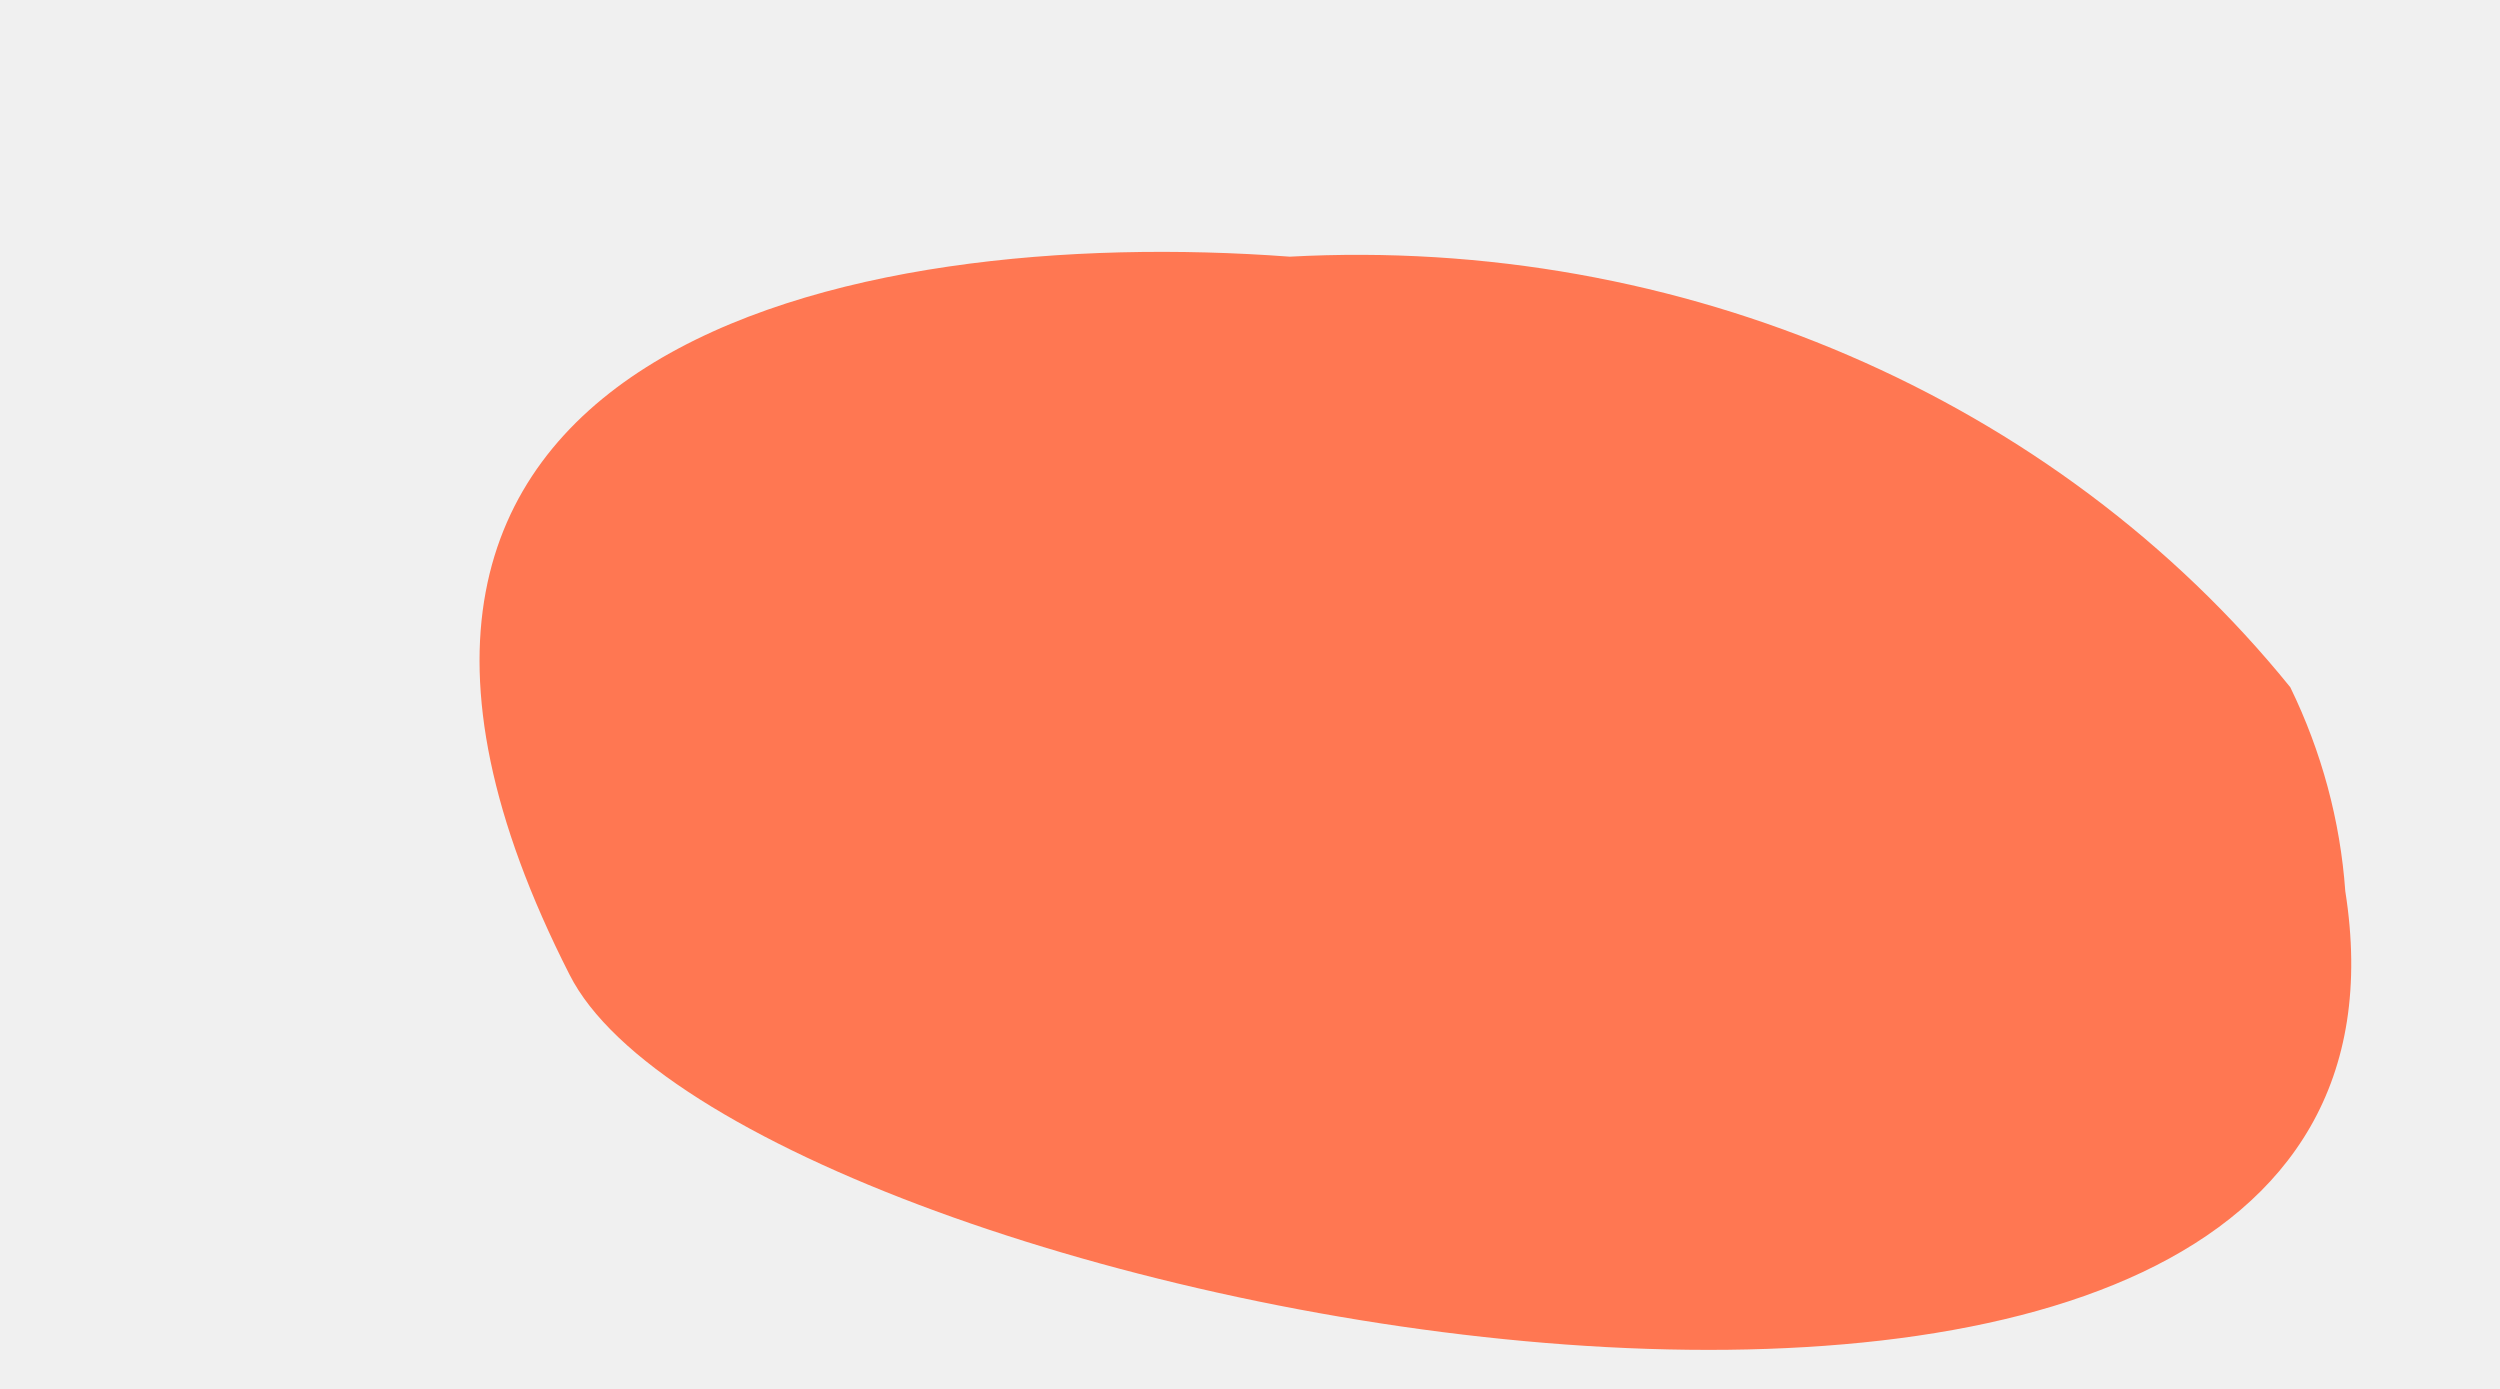
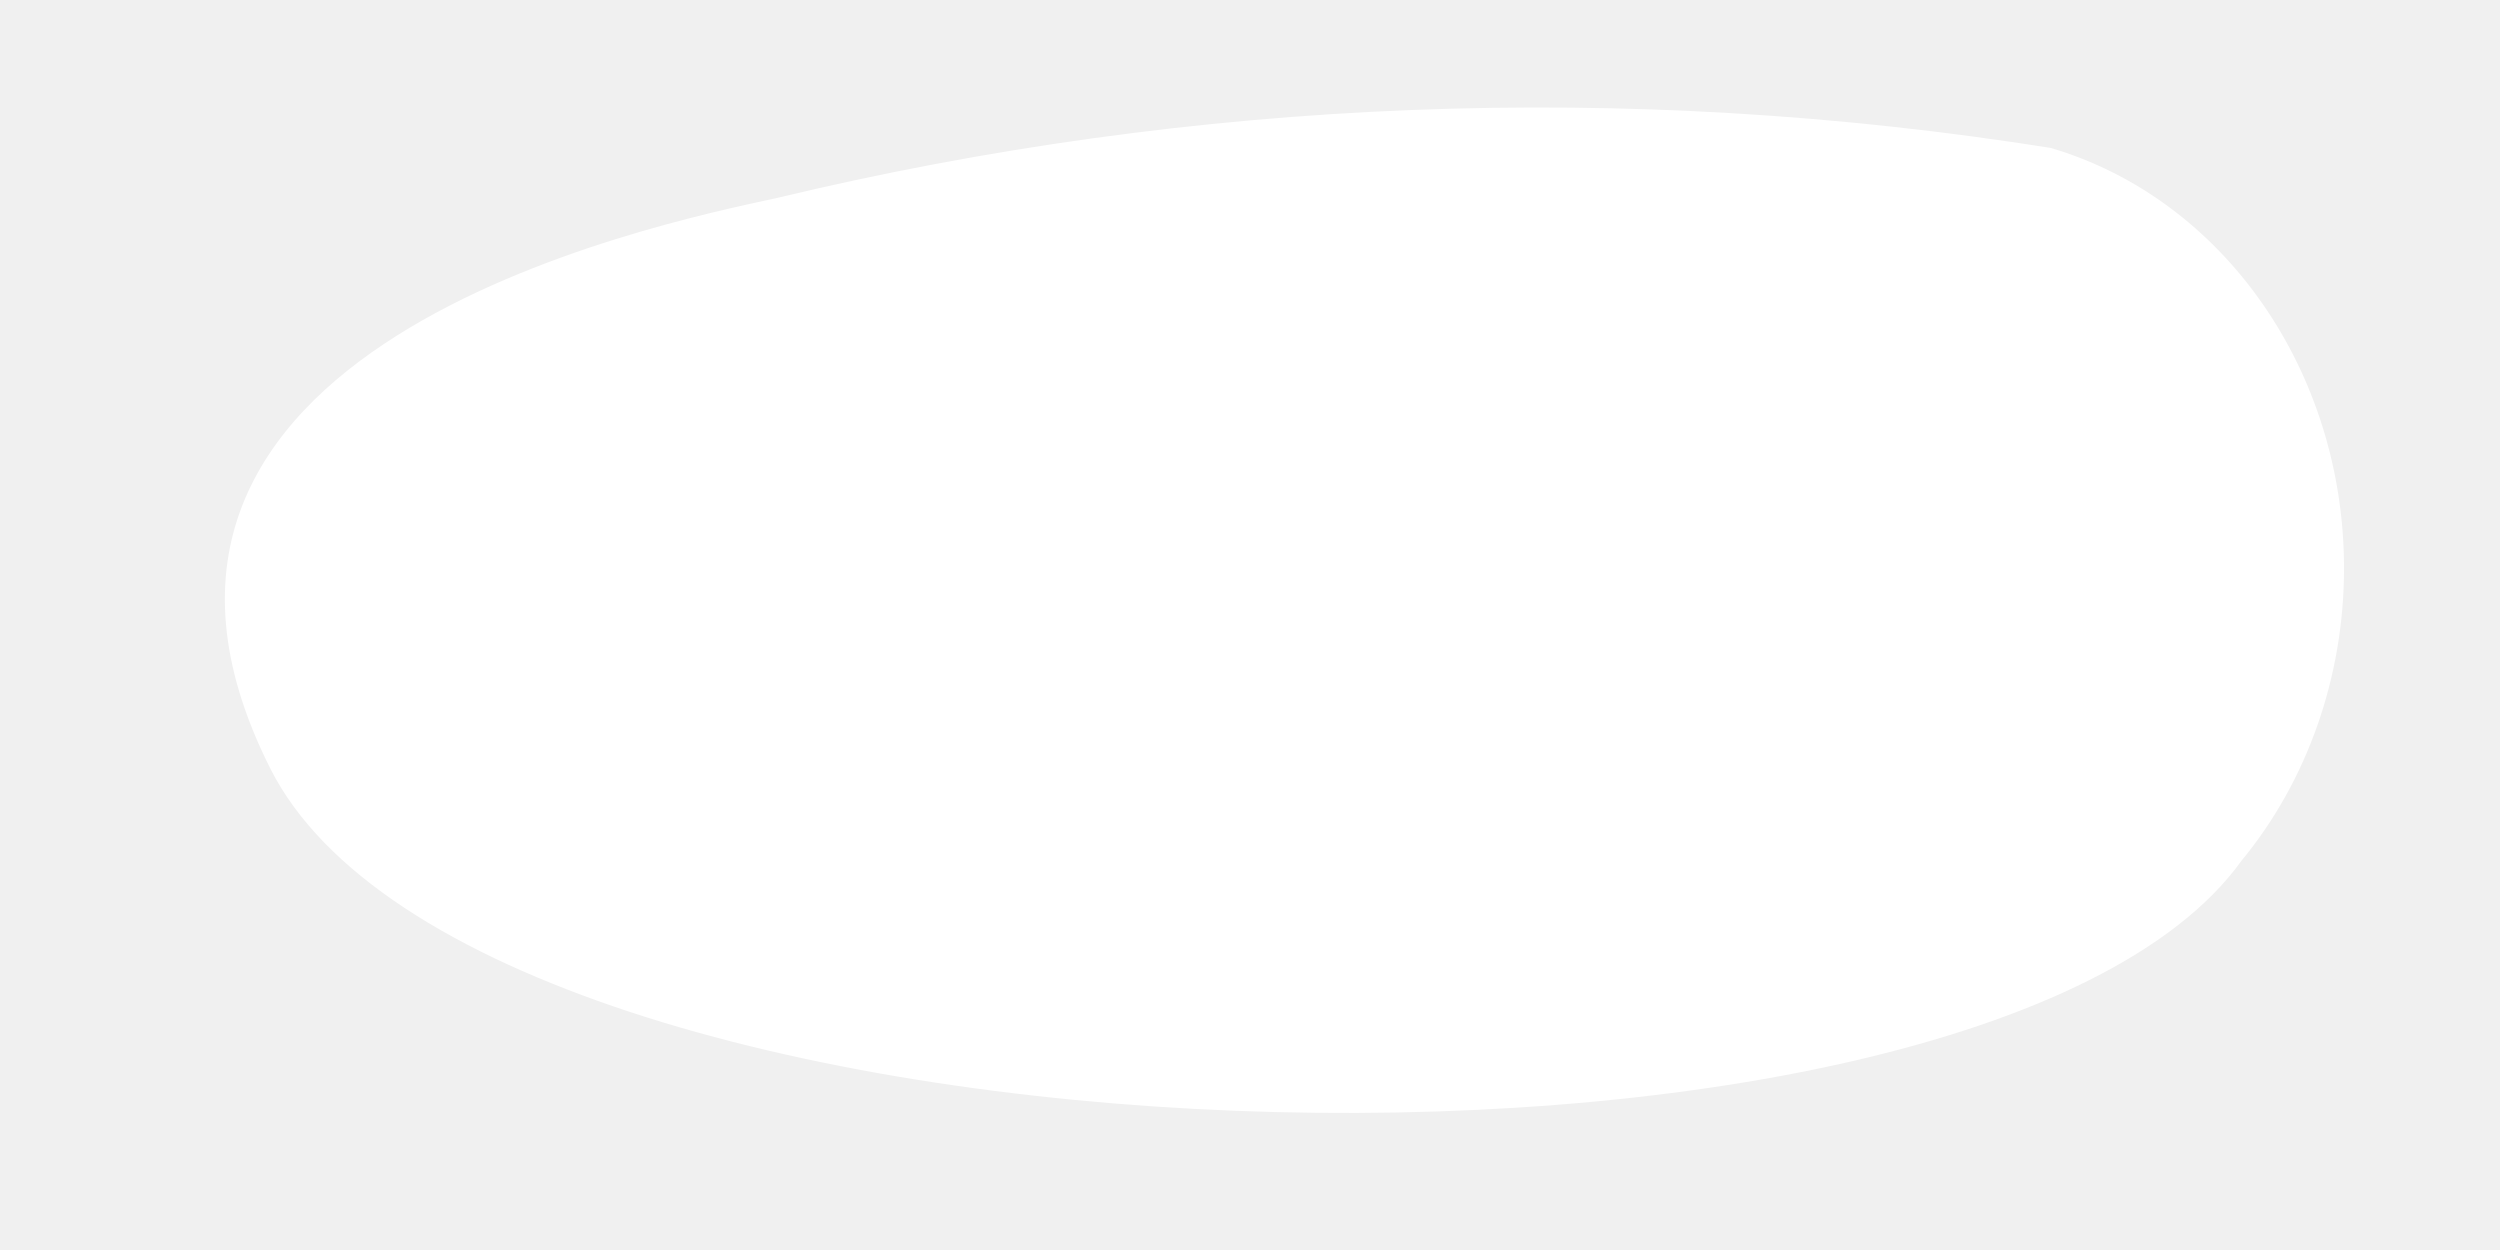
- <svg xmlns="http://www.w3.org/2000/svg" version="1.1" width="9px" height="5px">
-   <g transform="matrix(1 0 0 1 -727 -731 )">
-     <path d="M 8.443 3.208  C 8.425 2.955  8.358 2.706  8.245 2.474  C 7.401 1.431  6.049 0.848  4.643 0.924  C 3.076 0.807  0.897 1.241  2.05 3.508  C 2.662 4.726  8.875 5.943  8.443 3.208  Z " fill-rule="nonzero" fill="#ff7752" stroke="none" transform="matrix(1 0 0 1 727 731 )" />
+ <svg xmlns="http://www.w3.org/2000/svg" version="1.1" width="18px" height="9px">
+   <g transform="matrix(1 0 0 1 -79 -721 )">
+     <path d="M 16.877 4.092  C 16.877 2.673  16.01 1.431  14.764 1.065  C 11.713 0.58  8.607 0.702  5.596 1.425  C 4.679 1.623  0.422 2.505  1.945 5.531  C 3.467 8.556  14.223 8.862  16.139 6.197  C 16.614 5.621  16.877 4.87  16.877 4.092  Z " fill-rule="nonzero" fill="#ffffff" stroke="none" transform="matrix(1 0 0 1 79 721 )" />
  </g>
</svg>
